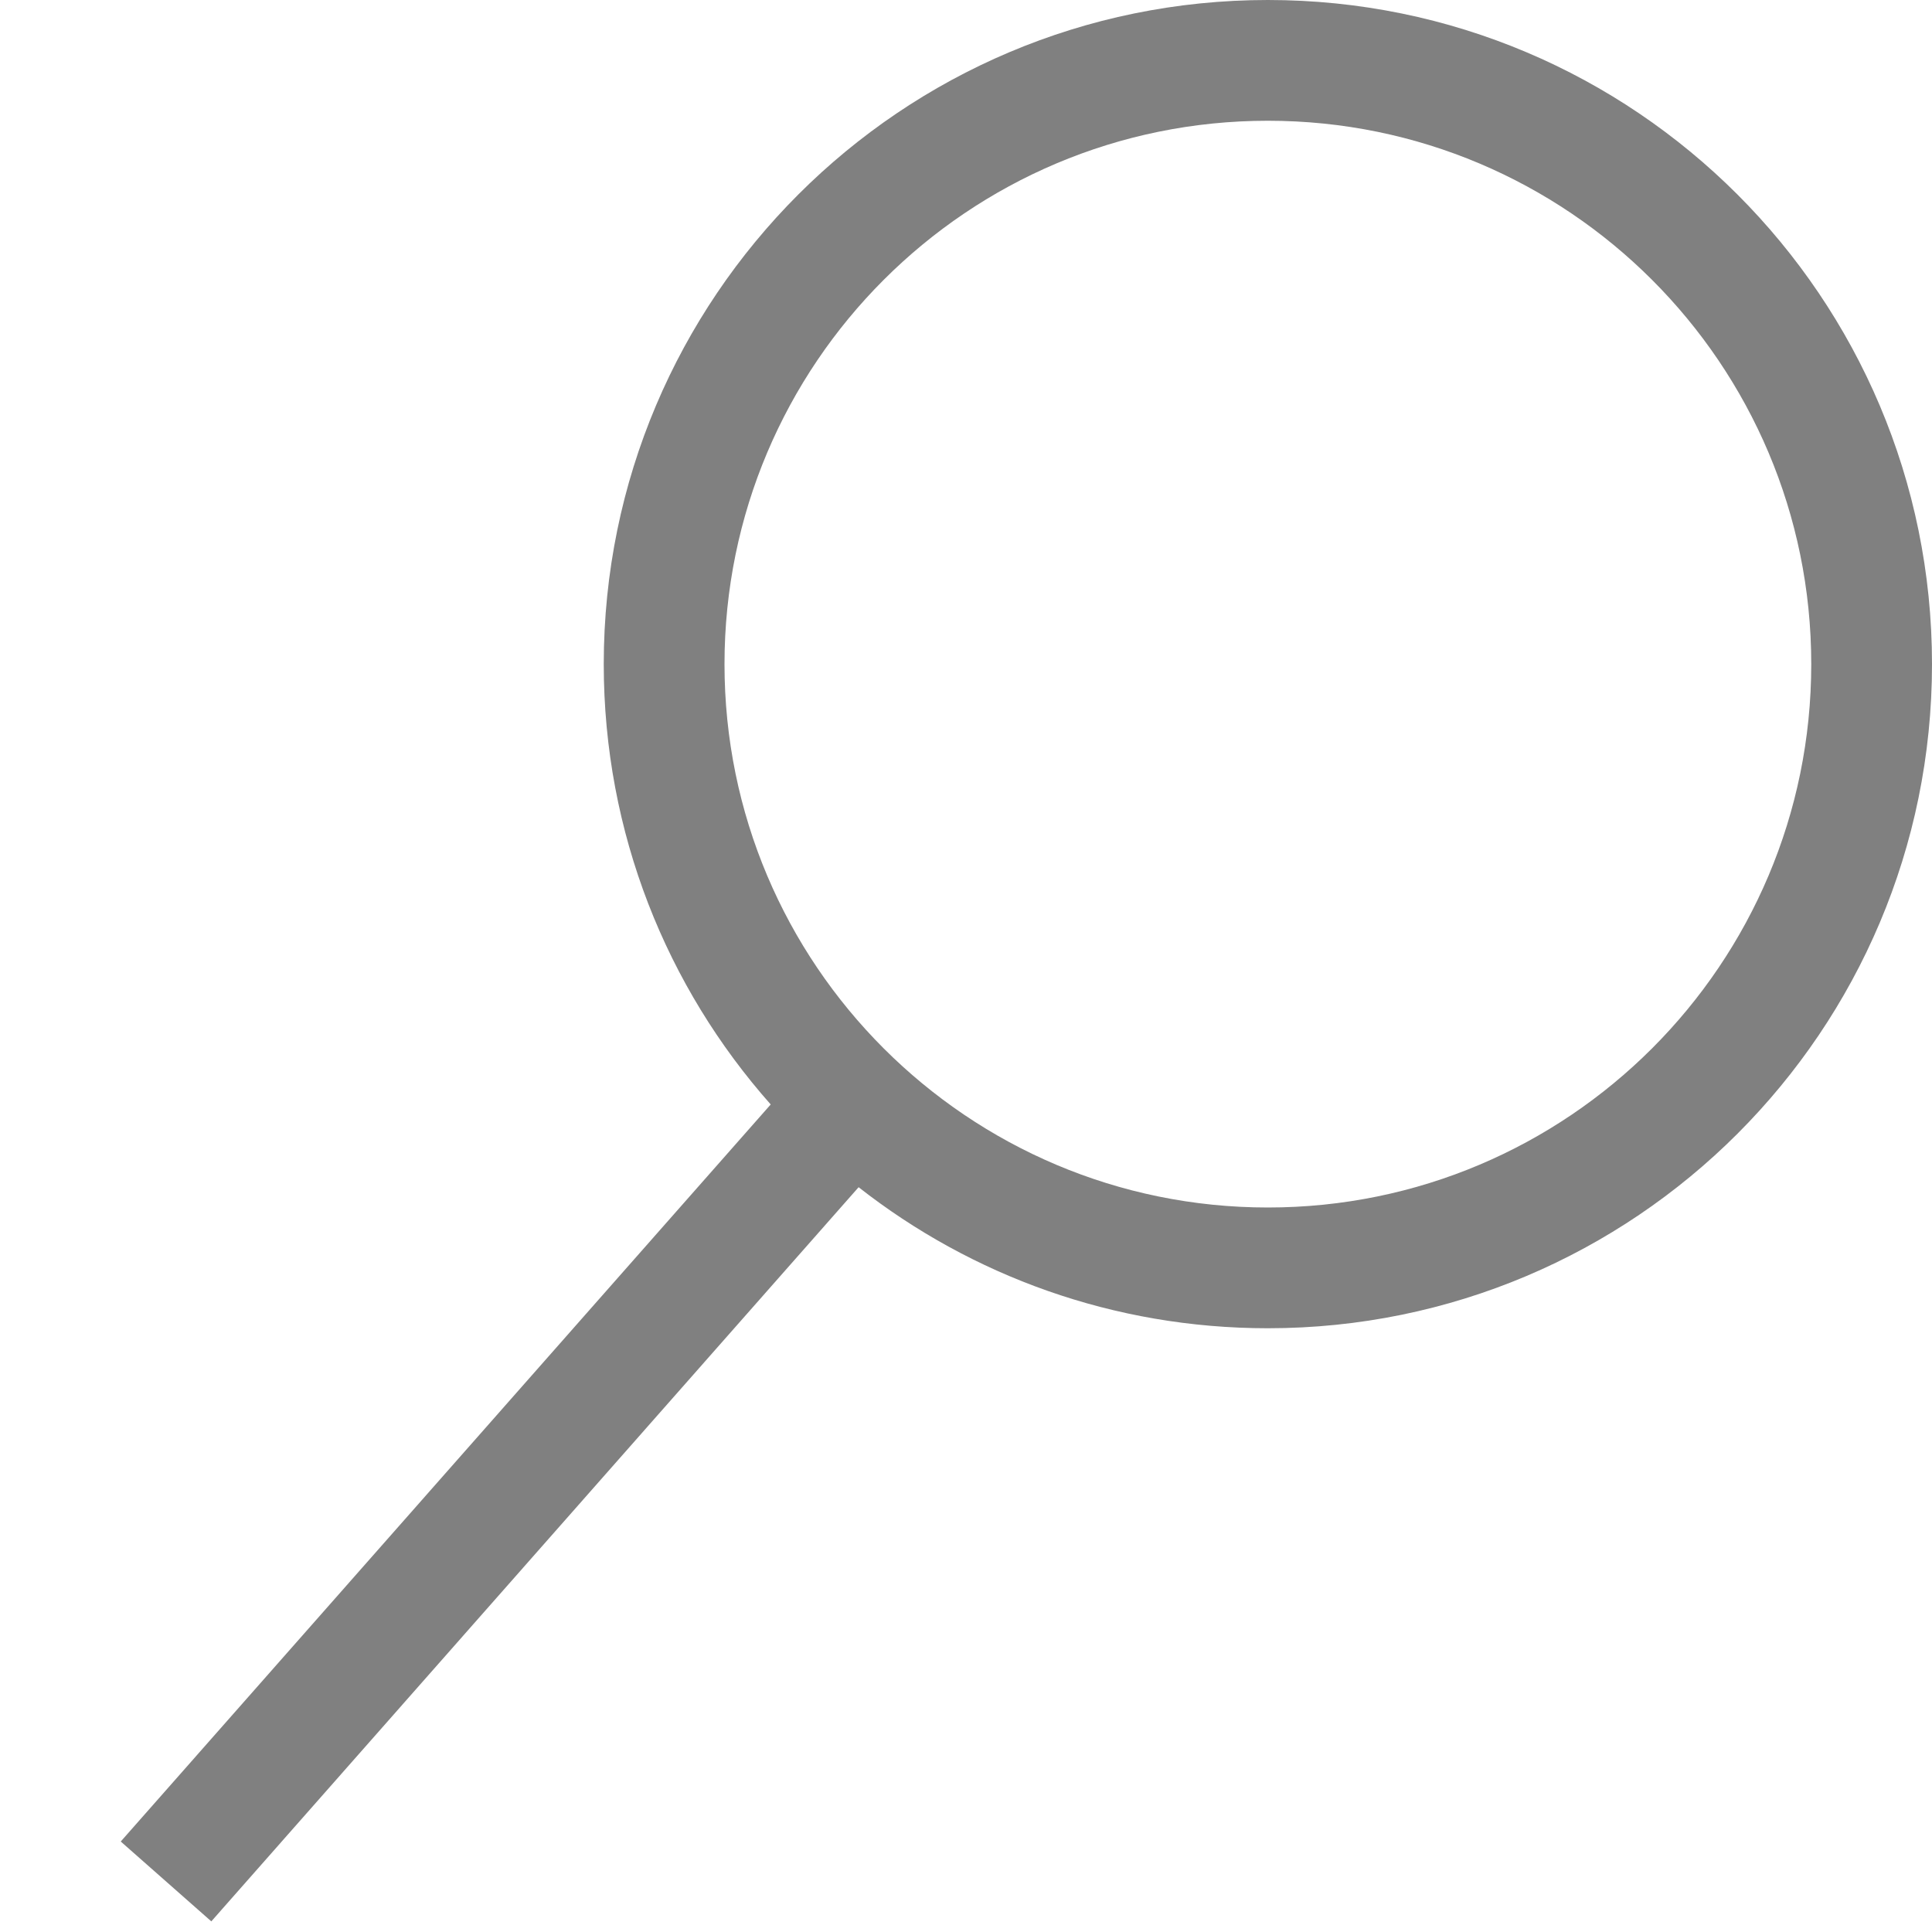
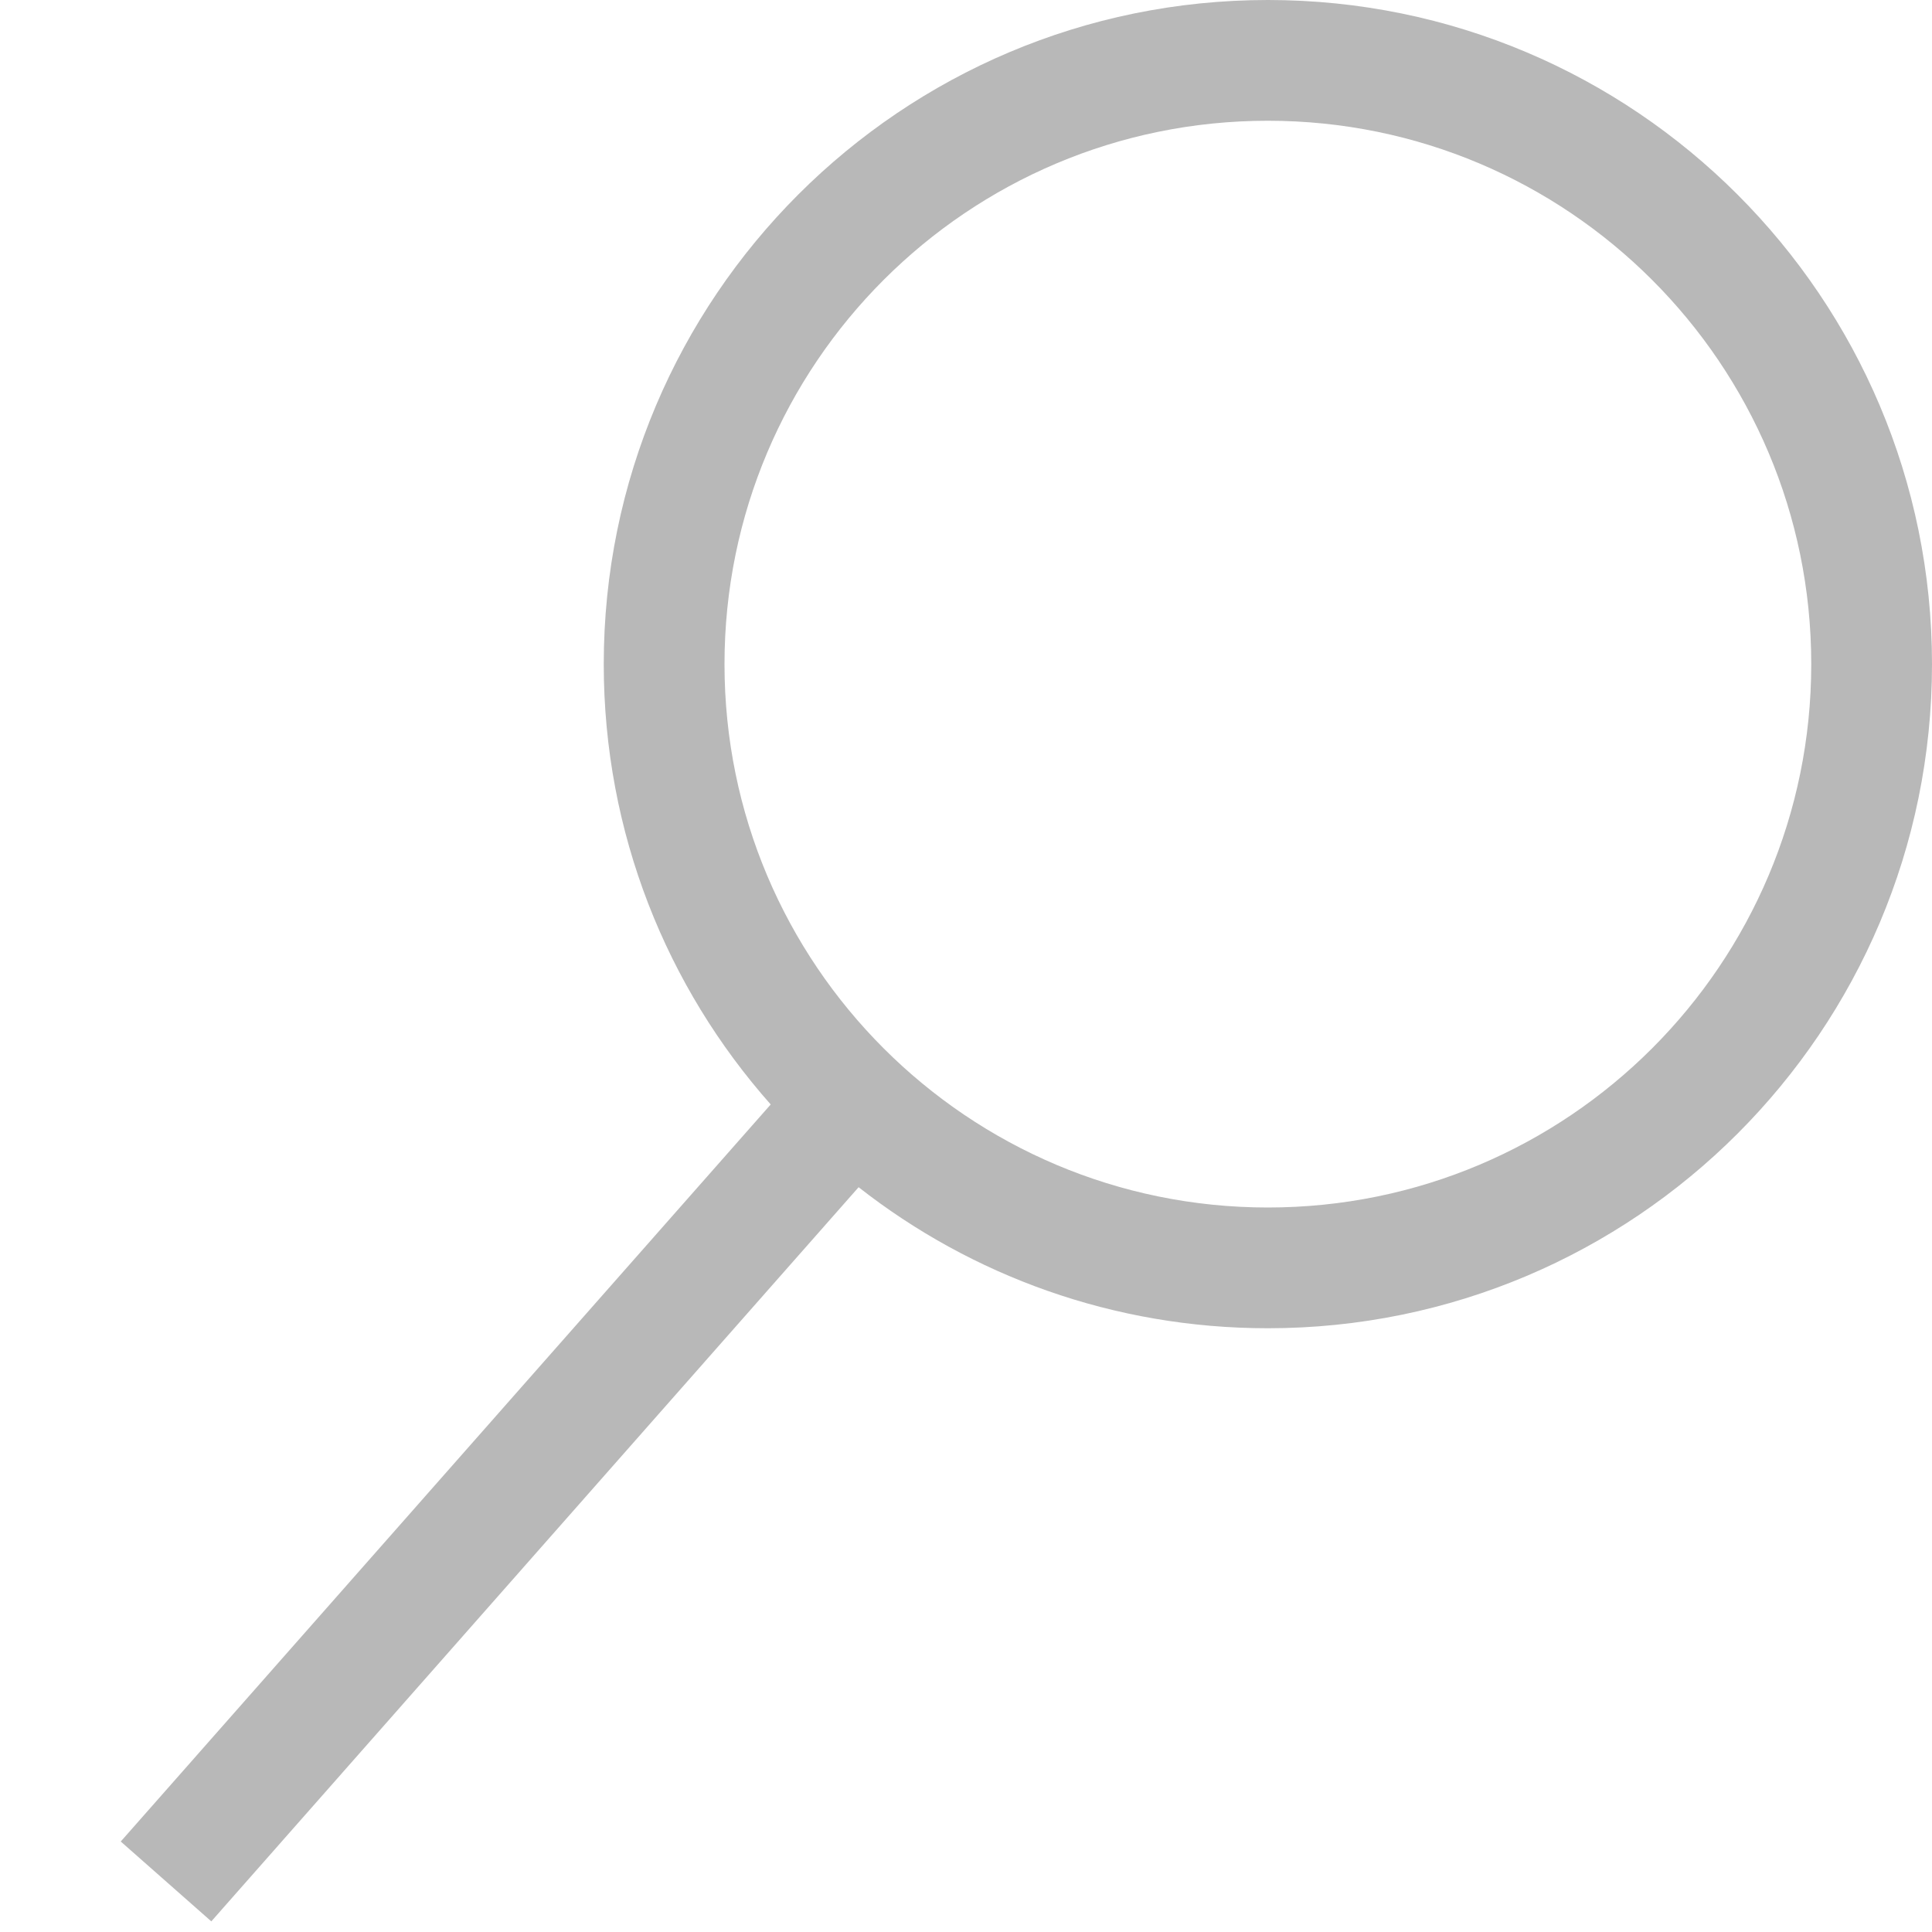
<svg xmlns="http://www.w3.org/2000/svg" width="24" height="24" viewBox="0 0 24 24" fill="none">
-   <path fill-rule="evenodd" clip-rule="evenodd" d="M22.5 8.25C22.5 11.978 19.478 15 15.75 15C12.022 15 9 11.978 9 8.25C9 4.522 12.022 1.5 15.75 1.5C19.478 1.5 22.5 4.522 22.5 8.25ZM24 8.25C24 12.806 20.306 16.5 15.75 16.5C13.832 16.5 12.067 15.846 10.666 14.748L2.625 23.868L1.5 22.876L9.574 13.72C8.283 12.264 7.5 10.348 7.5 8.25C7.5 3.694 11.194 0 15.75 0C20.306 0 24 3.694 24 8.25Z" fill="gray" />
+   <path fill-rule="evenodd" clip-rule="evenodd" d="M22.5 8.25C22.5 11.978 19.478 15 15.75 15C12.022 15 9 11.978 9 8.25C9 4.522 12.022 1.5 15.75 1.5C19.478 1.5 22.5 4.522 22.5 8.25ZM24 8.25C24 12.806 20.306 16.5 15.75 16.5C13.832 16.5 12.067 15.846 10.666 14.748L2.625 23.868L1.5 22.876L9.574 13.72C8.283 12.264 7.5 10.348 7.5 8.25C7.5 3.694 11.194 0 15.75 0C20.306 0 24 3.694 24 8.25Z" fill="#b8b8b8" />
</svg>
